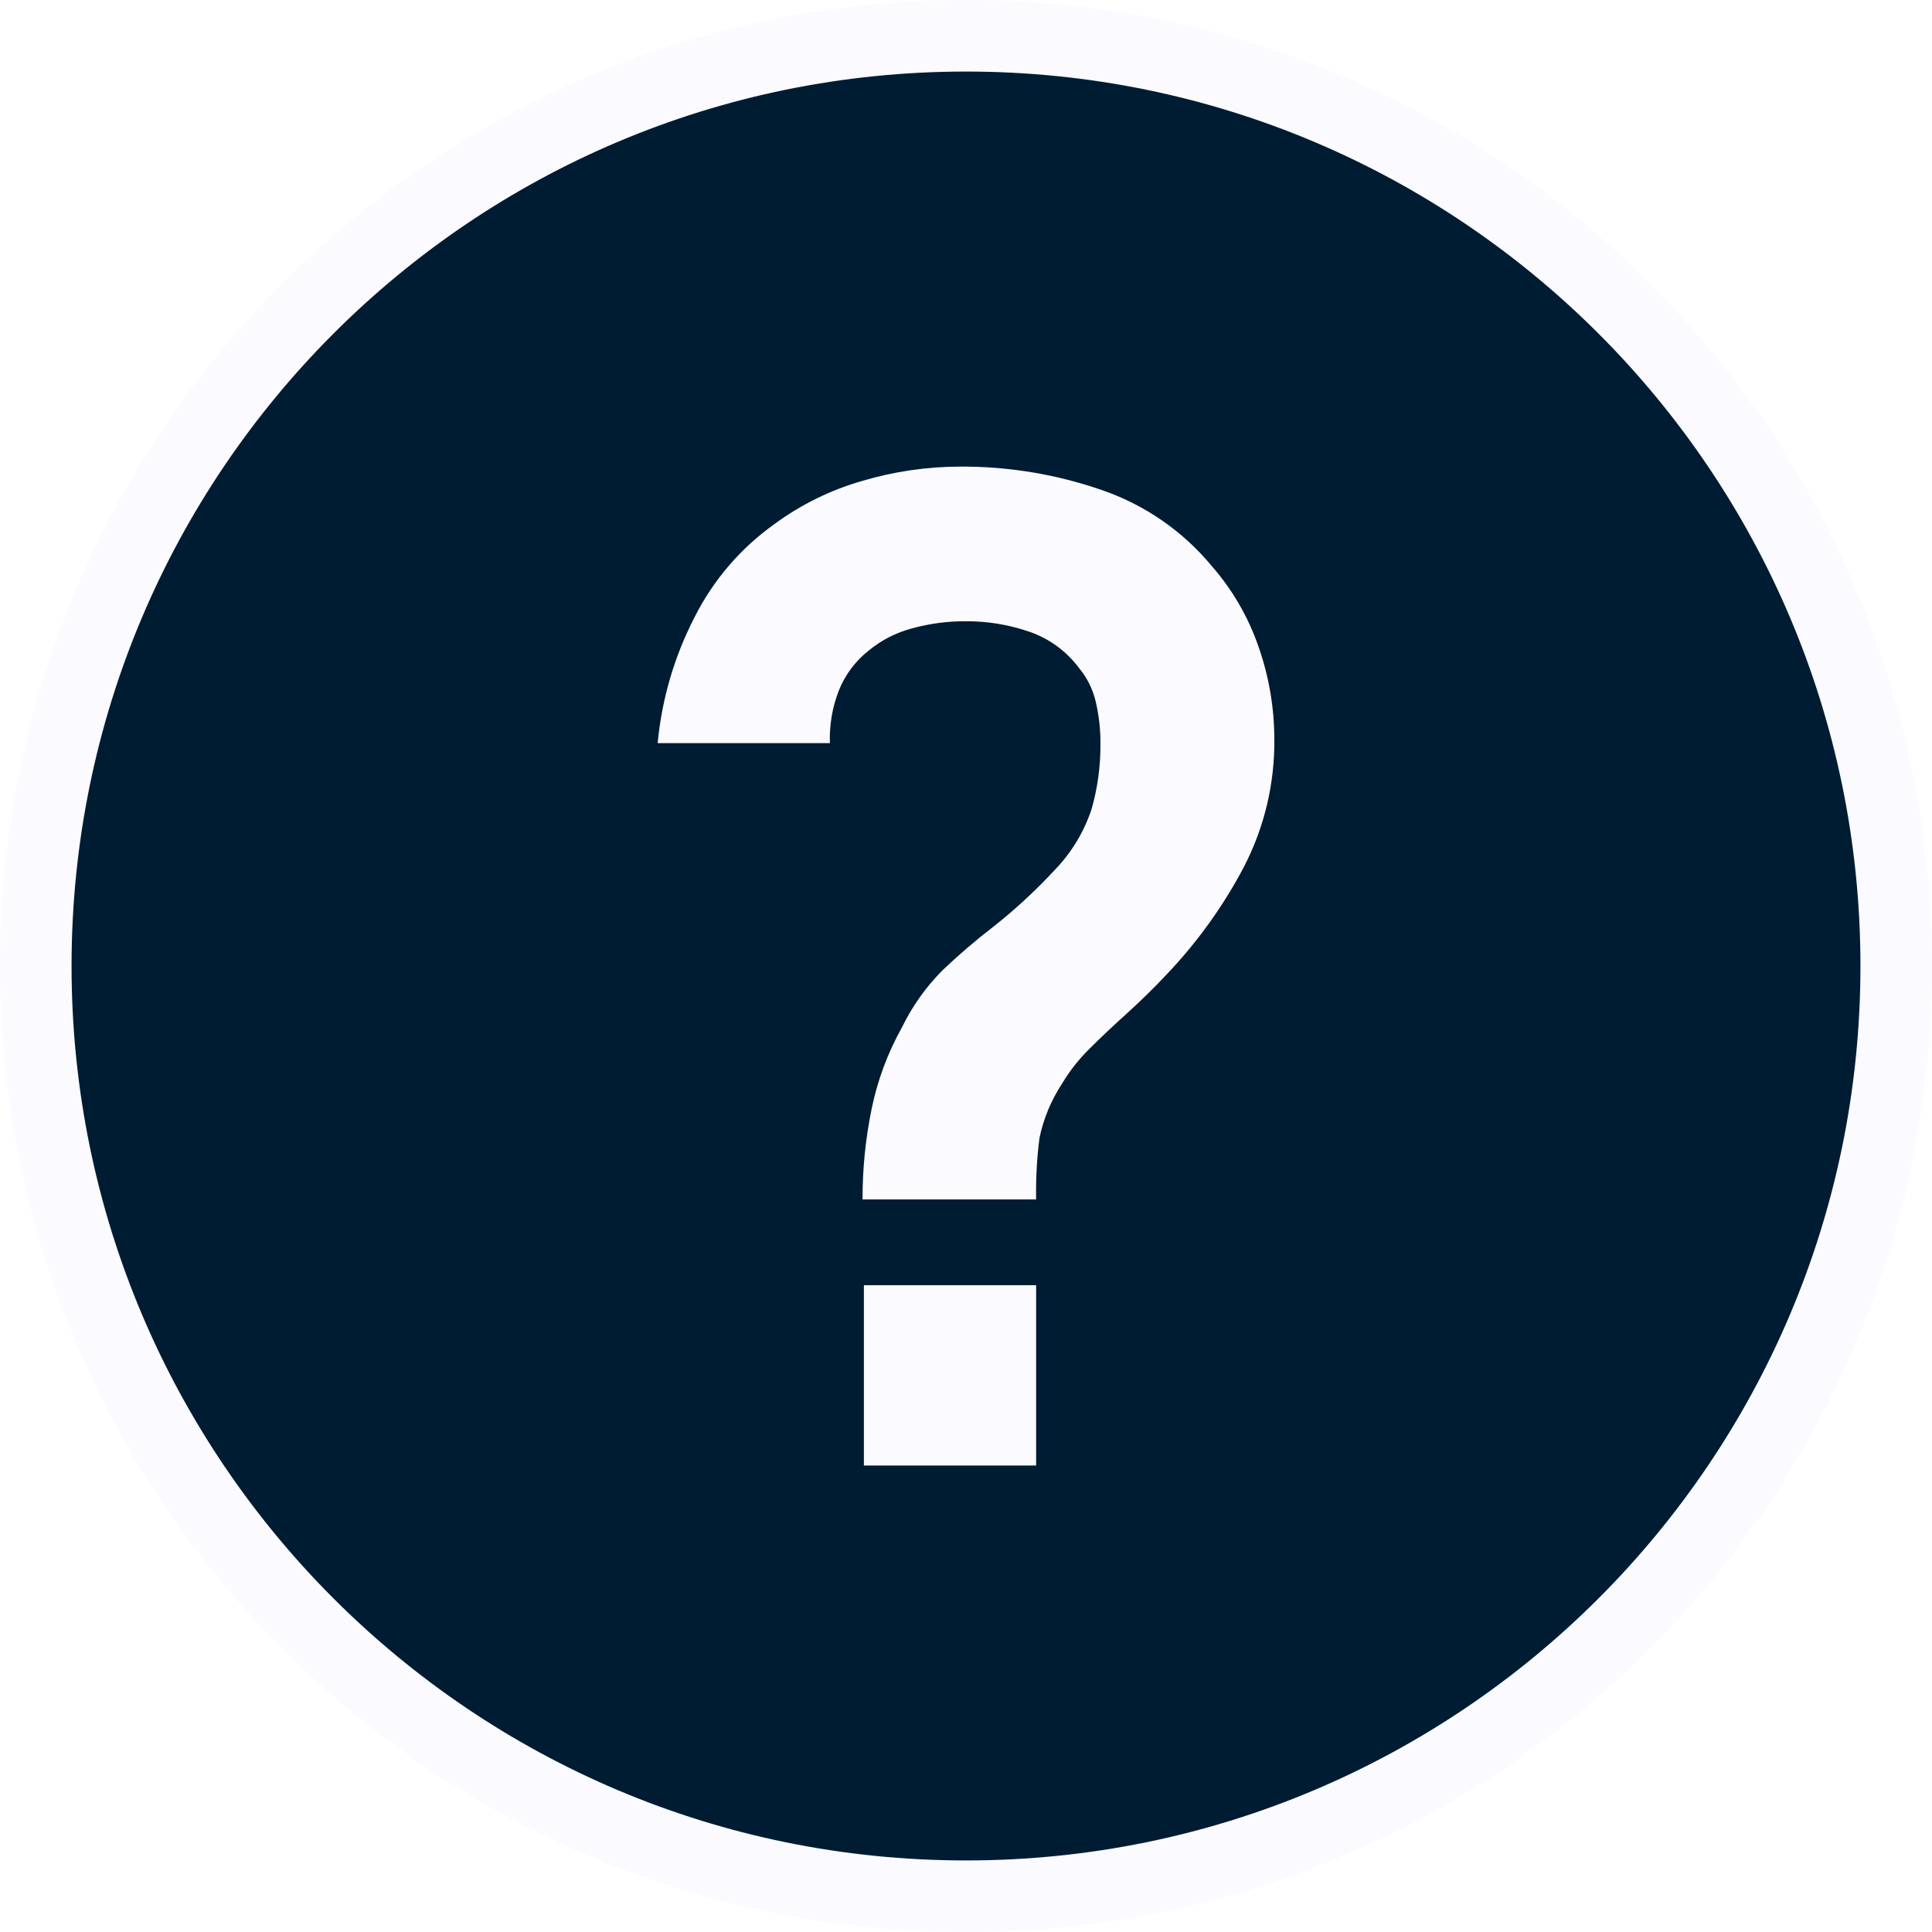
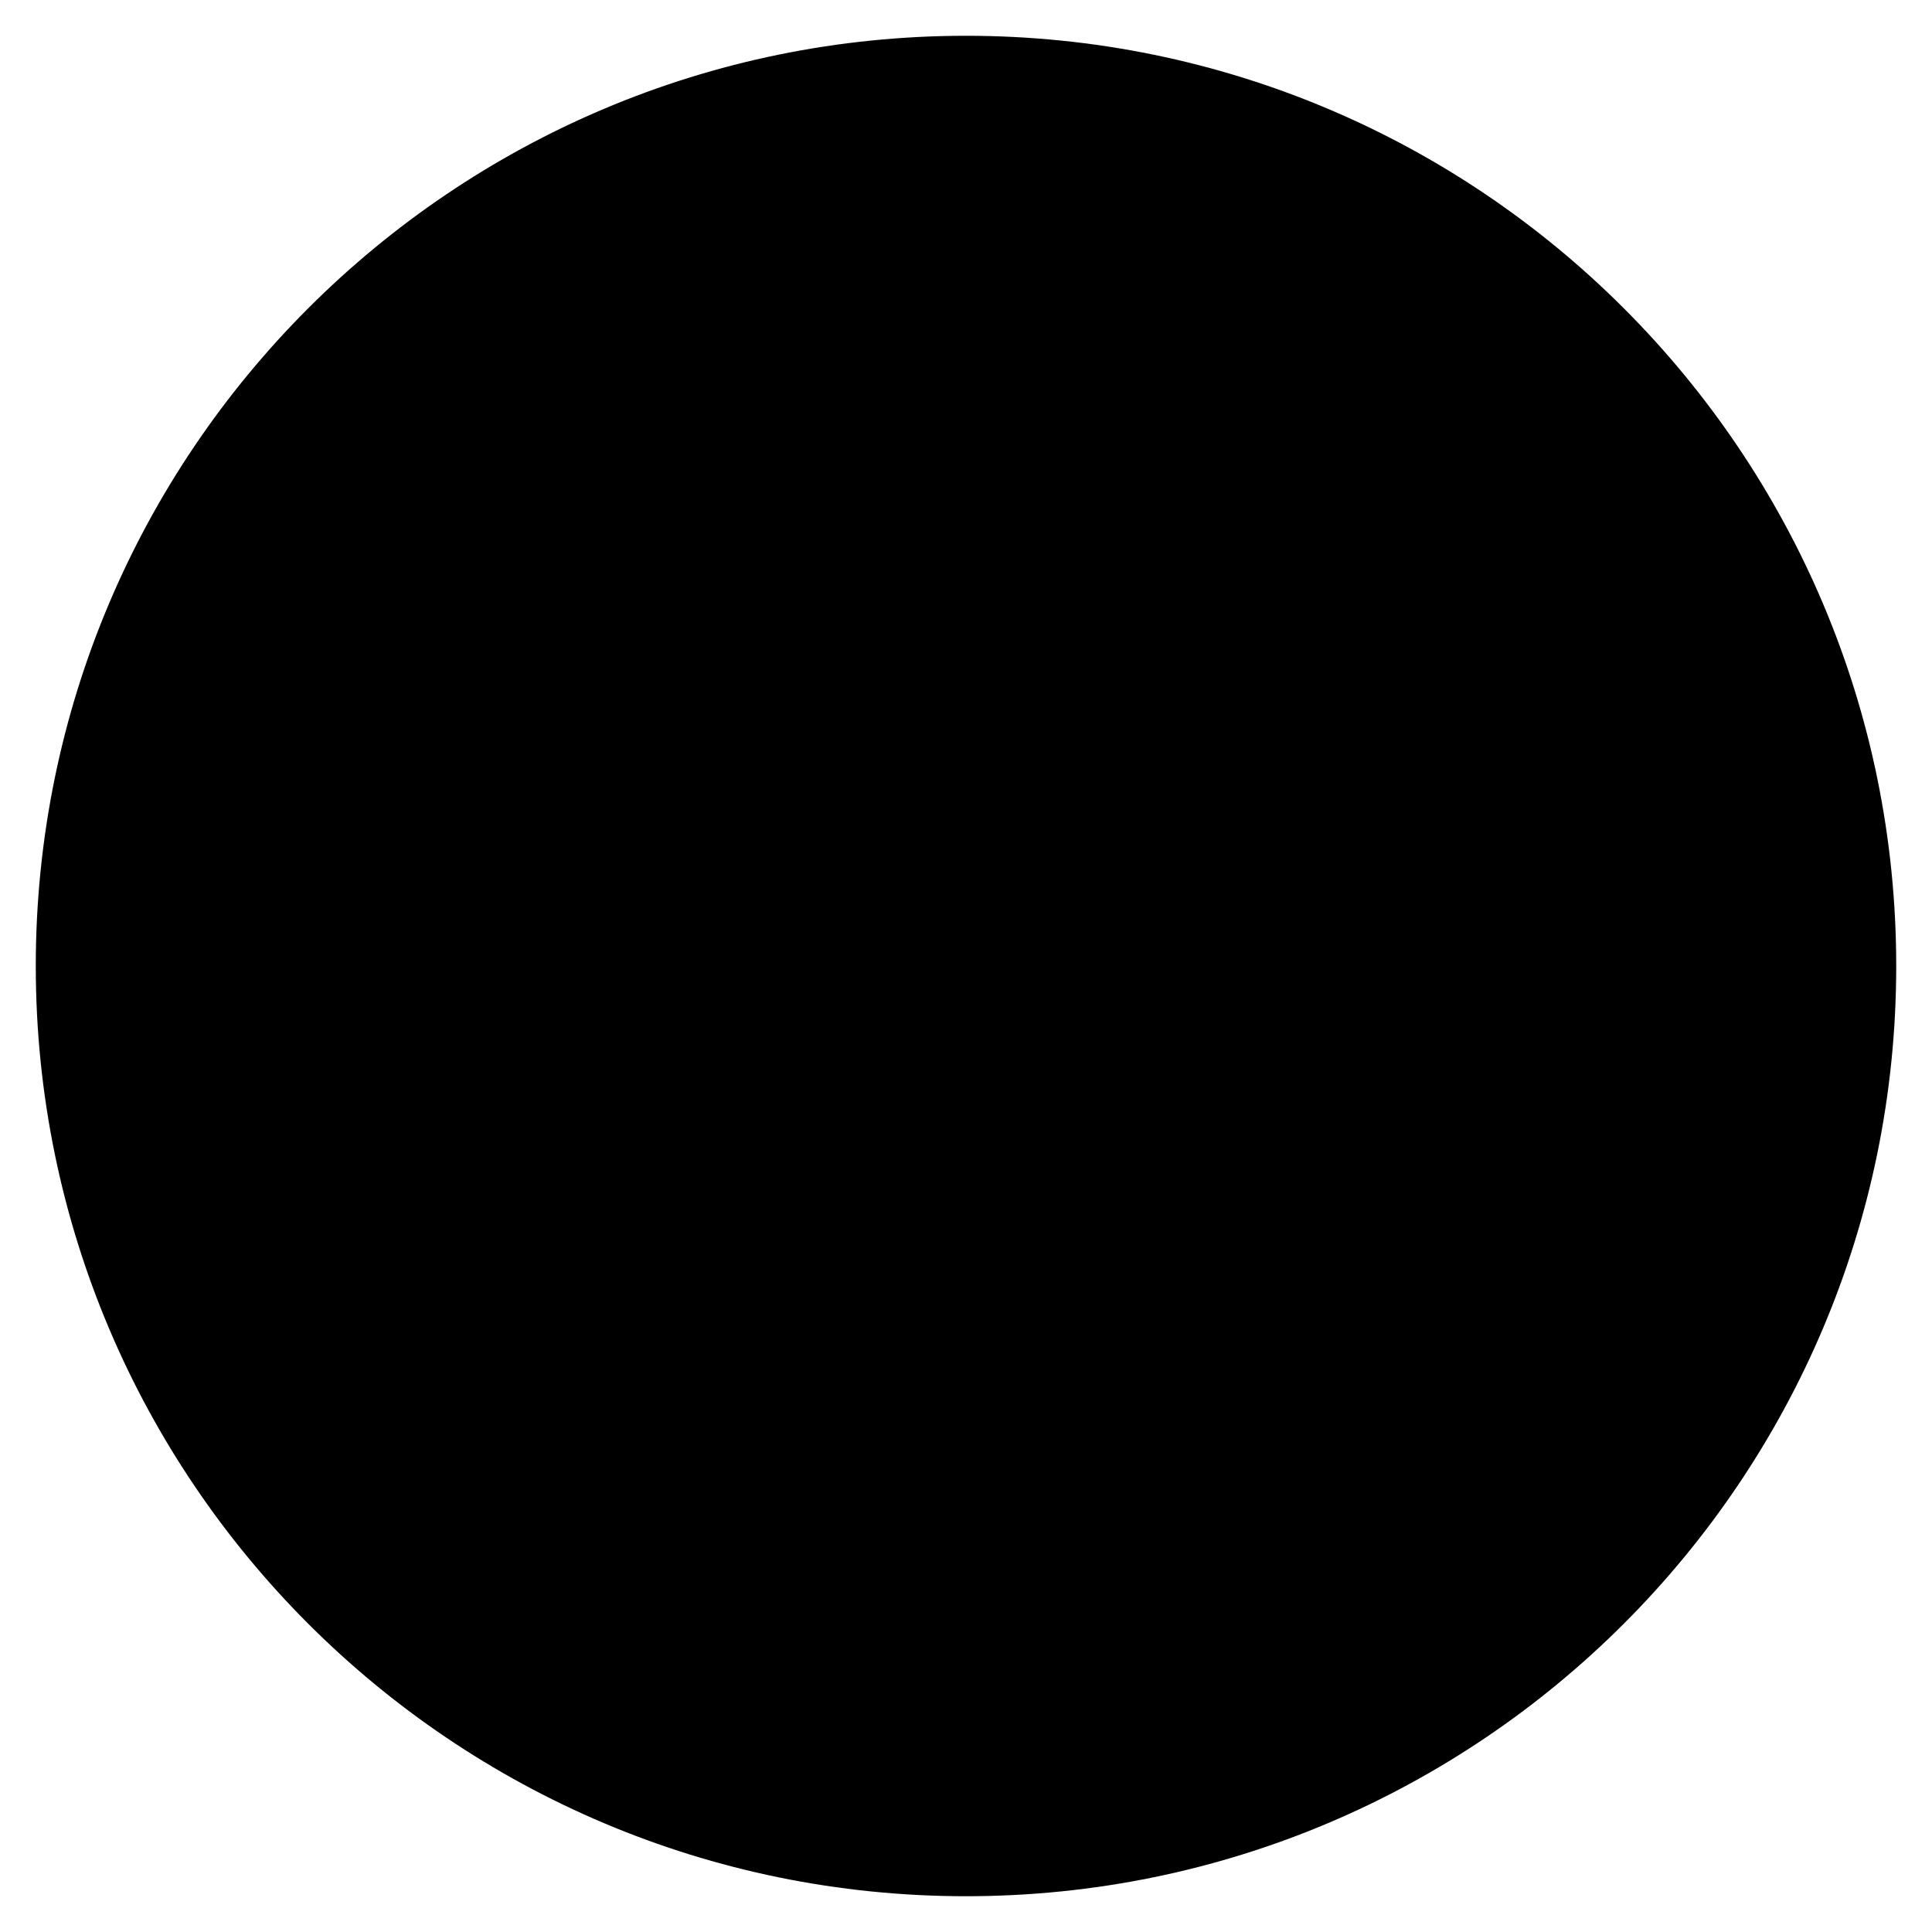
<svg xmlns="http://www.w3.org/2000/svg" width="27" height="27" viewBox="0 0 27 27">
-   <defs>
-     <style>.a{fill:#001c32;stroke:#fafaff;}.b{fill:#fafaff;}</style>
-   </defs>
  <g transform="translate(0.5 0.5)">
-     <path class="a" d="M93.575,78.5a13,13,0,1,0,13,13A13,13,0,0,0,93.575,78.5Z" transform="translate(-80.575 -78.5)" />
+     <path d="M93.575,78.5a13,13,0,1,0,13,13A13,13,0,0,0,93.575,78.5Z" transform="translate(-80.575 -78.5)" />
    <g transform="translate(8.691 6.018)">
-       <rect class="b" width="2.407" height="2.52" transform="translate(2.882 11.443)" />
-       <path class="b" d="M98.461,91.111a6.7,6.7,0,0,1-1.07,1.494c-.2.215-.4.406-.581.57s-.354.326-.509.481a2.452,2.452,0,0,0-.385.49,2.206,2.206,0,0,0-.314.756,5.962,5.962,0,0,0-.047.86H93.129a6.221,6.221,0,0,1,.128-1.269,3.951,3.951,0,0,1,.424-1.137,2.96,2.96,0,0,1,.57-.8,8.786,8.786,0,0,1,.7-.6,7.575,7.575,0,0,0,.866-.8,2.225,2.225,0,0,0,.514-.852,3.242,3.242,0,0,0,.123-.909,2.525,2.525,0,0,0-.066-.589,1.138,1.138,0,0,0-.238-.476,1.452,1.452,0,0,0-.685-.5,2.68,2.68,0,0,0-.9-.148,2.768,2.768,0,0,0-.745.1,1.584,1.584,0,0,0-.605.31,1.346,1.346,0,0,0-.418.56,1.845,1.845,0,0,0-.124.733H90.266a4.817,4.817,0,0,1,.518-1.764,3.565,3.565,0,0,1,1.118-1.3,3.868,3.868,0,0,1,1.222-.6,4.835,4.835,0,0,1,1.365-.2,5.94,5.94,0,0,1,1.974.324,3.446,3.446,0,0,1,1.546,1.065,3.383,3.383,0,0,1,.652,1.122,3.914,3.914,0,0,1,.223,1.294A3.8,3.8,0,0,1,98.461,91.111Z" transform="translate(-90.266 -85.518)" />
+       <rect width="2.407" height="2.52" transform="translate(2.882 11.443)" />
+       <path d="M98.461,91.111a6.7,6.7,0,0,1-1.07,1.494c-.2.215-.4.406-.581.57s-.354.326-.509.481a2.452,2.452,0,0,0-.385.49,2.206,2.206,0,0,0-.314.756,5.962,5.962,0,0,0-.047.86H93.129a6.221,6.221,0,0,1,.128-1.269,3.951,3.951,0,0,1,.424-1.137,2.96,2.96,0,0,1,.57-.8,8.786,8.786,0,0,1,.7-.6,7.575,7.575,0,0,0,.866-.8,2.225,2.225,0,0,0,.514-.852,3.242,3.242,0,0,0,.123-.909,2.525,2.525,0,0,0-.066-.589,1.138,1.138,0,0,0-.238-.476,1.452,1.452,0,0,0-.685-.5,2.68,2.68,0,0,0-.9-.148,2.768,2.768,0,0,0-.745.1,1.584,1.584,0,0,0-.605.31,1.346,1.346,0,0,0-.418.56,1.845,1.845,0,0,0-.124.733H90.266a4.817,4.817,0,0,1,.518-1.764,3.565,3.565,0,0,1,1.118-1.3,3.868,3.868,0,0,1,1.222-.6,4.835,4.835,0,0,1,1.365-.2,5.94,5.94,0,0,1,1.974.324,3.446,3.446,0,0,1,1.546,1.065,3.383,3.383,0,0,1,.652,1.122,3.914,3.914,0,0,1,.223,1.294A3.8,3.8,0,0,1,98.461,91.111Z" transform="translate(-90.266 -85.518)" />
    </g>
  </g>
</svg>
